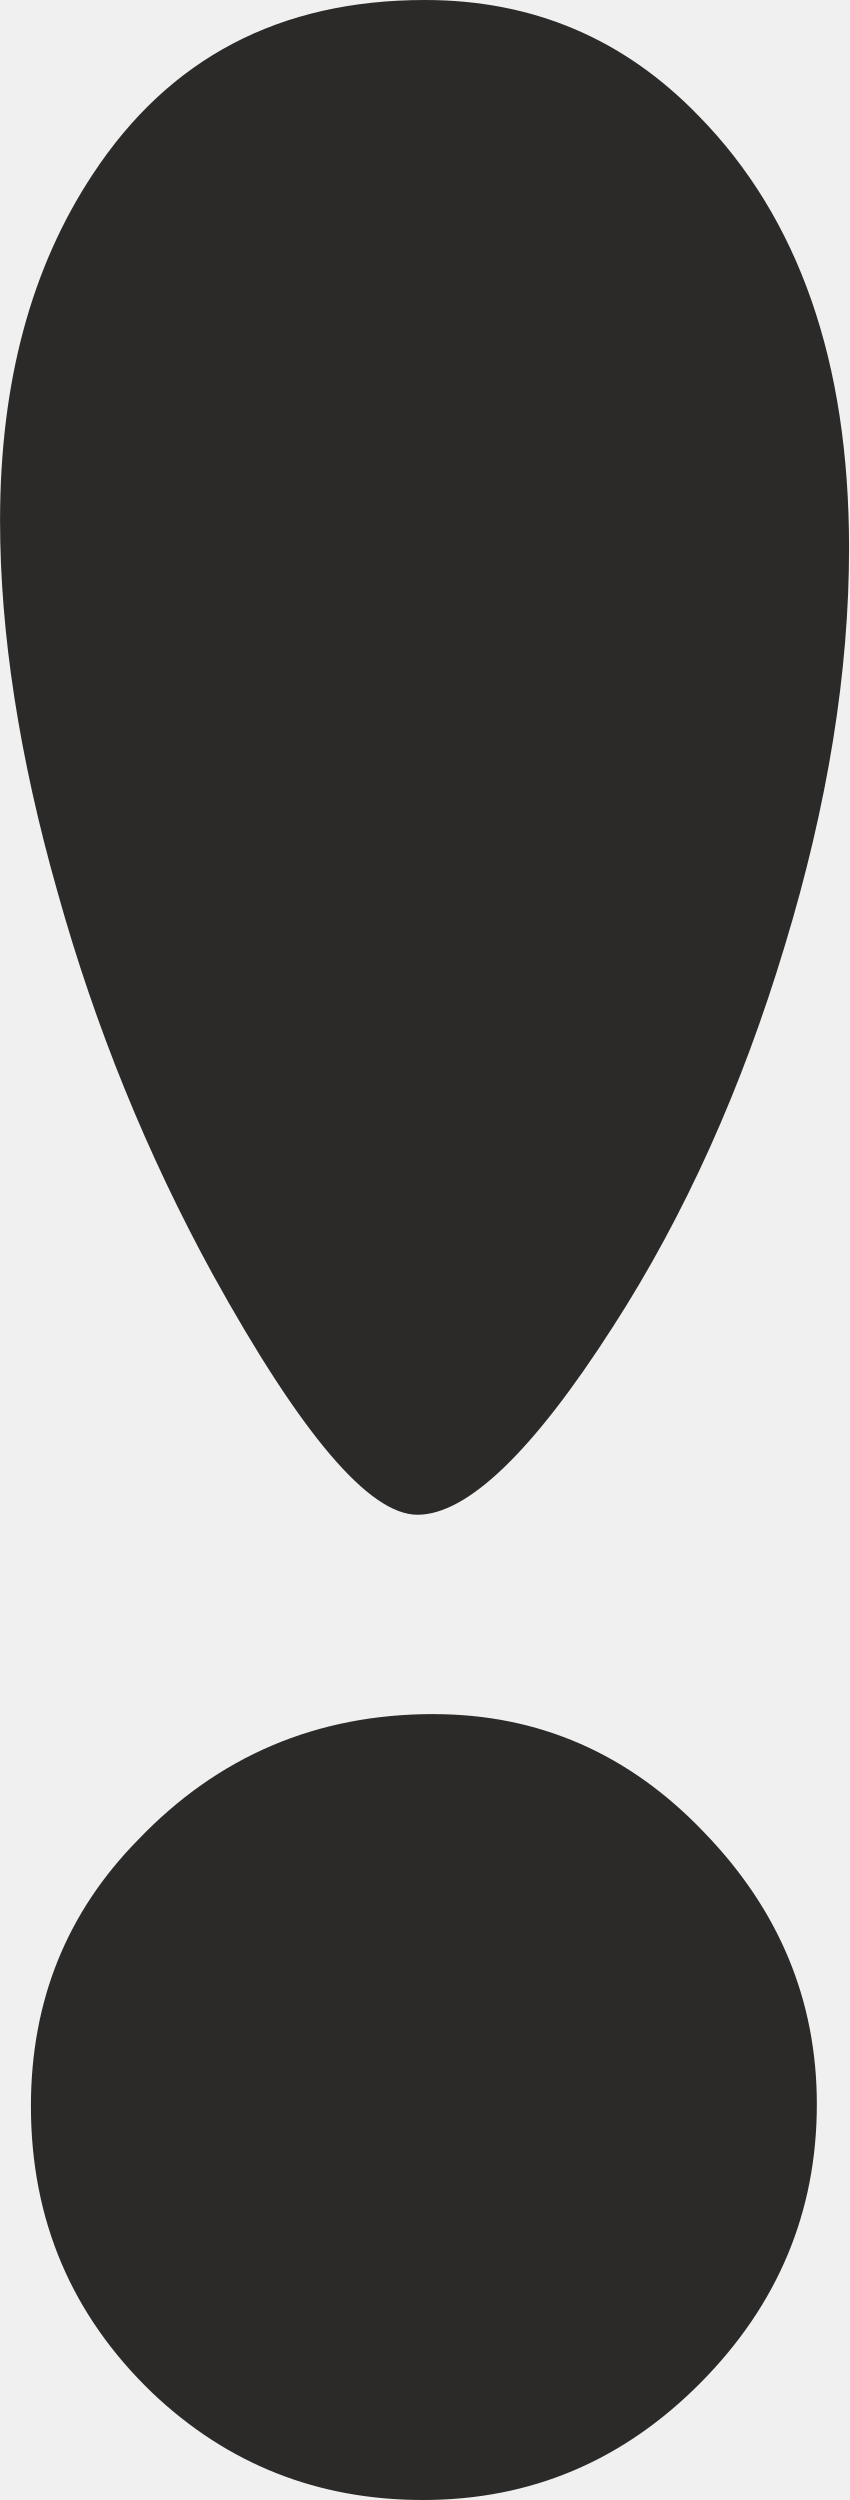
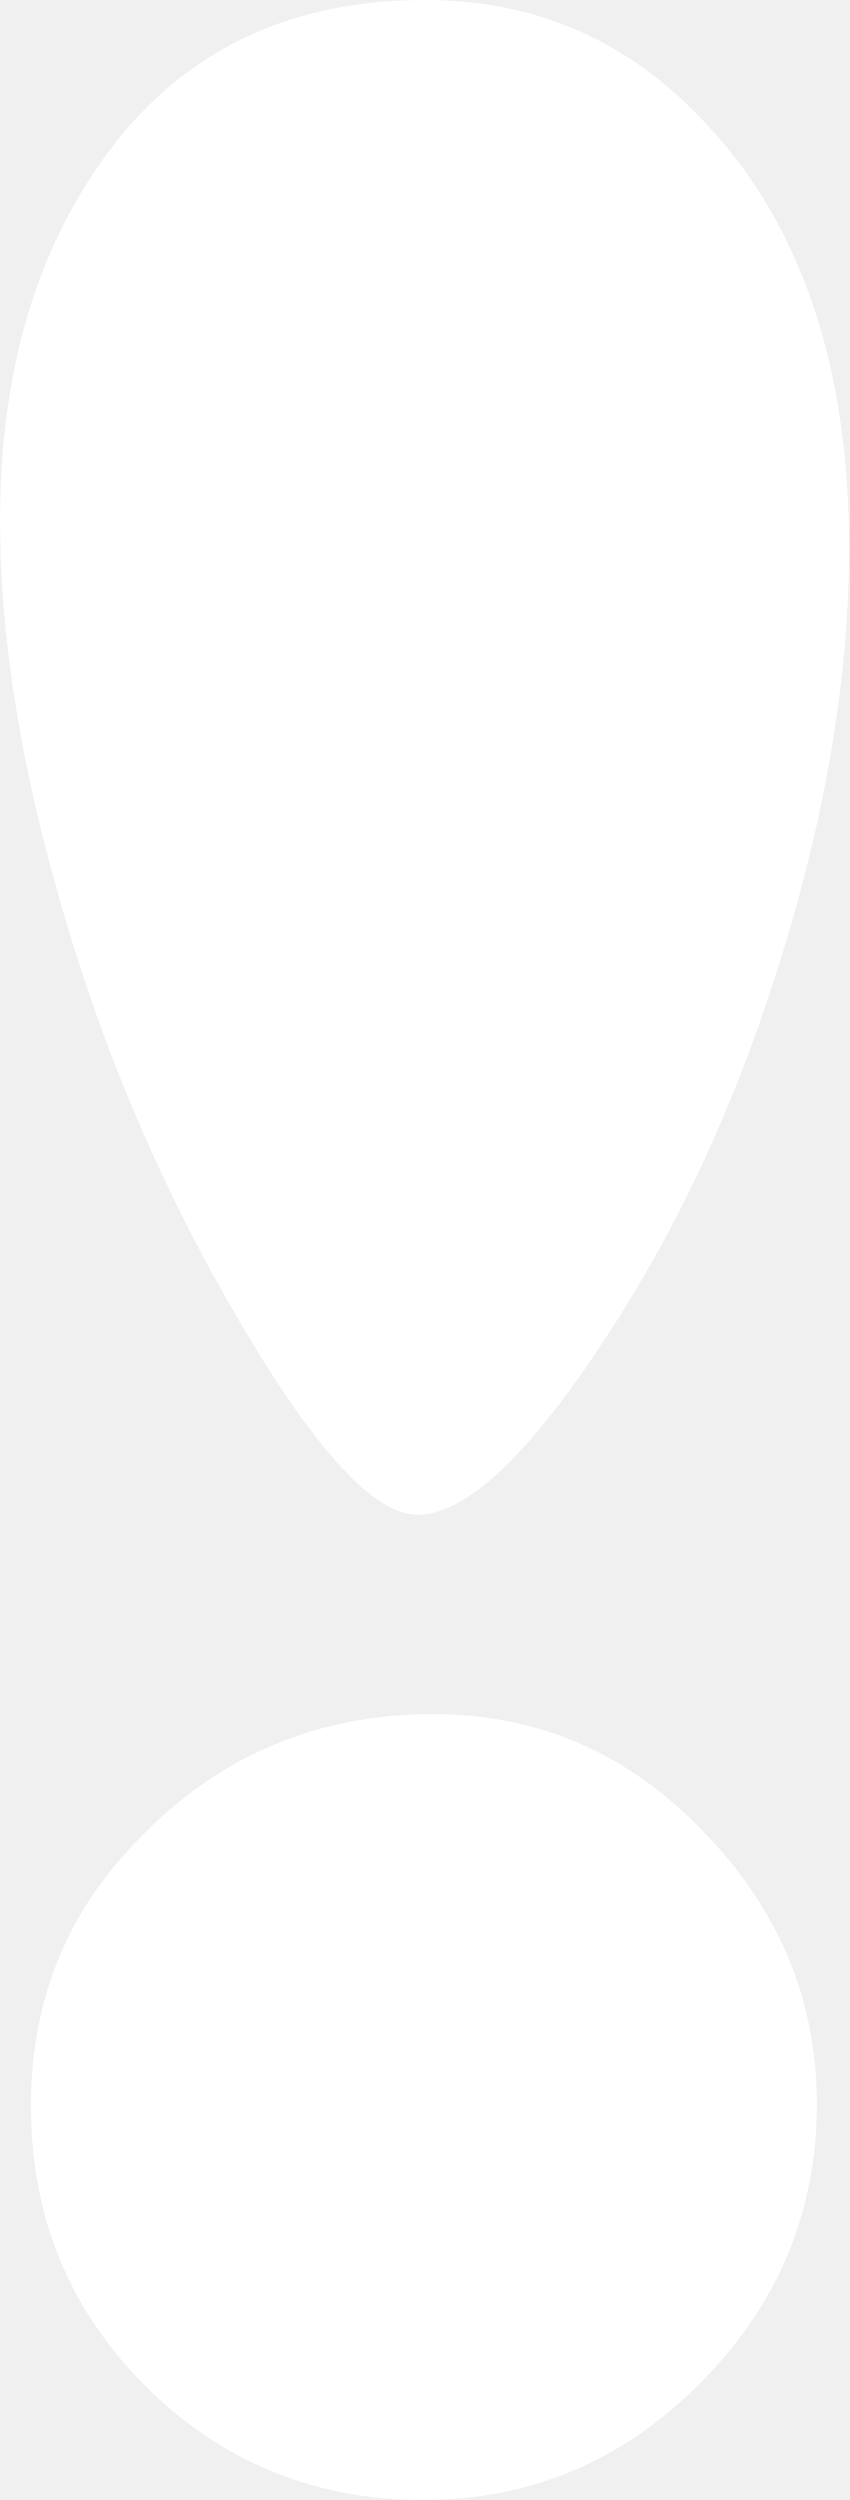
<svg xmlns="http://www.w3.org/2000/svg" xml:space="preserve" width="8.061mm" height="23.736mm" version="1.1" style="shape-rendering:geometricPrecision; text-rendering:geometricPrecision; image-rendering:optimizeQuality; fill-rule:evenodd; clip-rule:evenodd" viewBox="0 0 188.13 553.97">
  <defs>
    <style type="text/css">
   
-     .fil0 {fill:#2B2A29;fill-rule:nonzero}
+     .fil0 {fill:#FFFFFF;fill-rule:nonzero}
   
  </style>
  </defs>
  <g id="Layer_x0020_1">
    <path class="fil0" d="M96.06 379.83c23.33,0 43.36,8.78 59.97,26.21 16.6,17.15 24.97,37.19 24.97,60.24 0,23.88 -8.64,44.46 -25.8,61.75 -17.15,17.29 -37.6,25.94 -61.48,25.94 -23.33,0 -43.36,-7.96 -59.97,-23.74 -17.84,-17.15 -26.9,-38.29 -26.9,-63.54 0,-23.33 7.96,-42.95 23.74,-59.01 17.7,-18.52 39.52,-27.86 65.46,-27.86zm-1.92 -379.83c23.88,0 44.05,8.51 60.65,25.66 22.23,22.64 33.35,54.48 33.35,95.78 0,27.31 -4.67,56.67 -14.27,88.23 -9.47,31.42 -22.09,59.56 -38.01,84.26 -17.84,27.86 -32.38,41.72 -43.36,41.72 -10.7,0 -25.8,-17.84 -45.42,-53.38 -14.41,-26.35 -25.93,-54.48 -34.31,-84.53 -8.51,-29.92 -12.76,-57.5 -12.76,-82.33 0,-30.6 6.86,-56.13 20.58,-76.85 16.88,-25.66 41.3,-38.56 73.55,-38.56z" />
  </g>
</svg>
